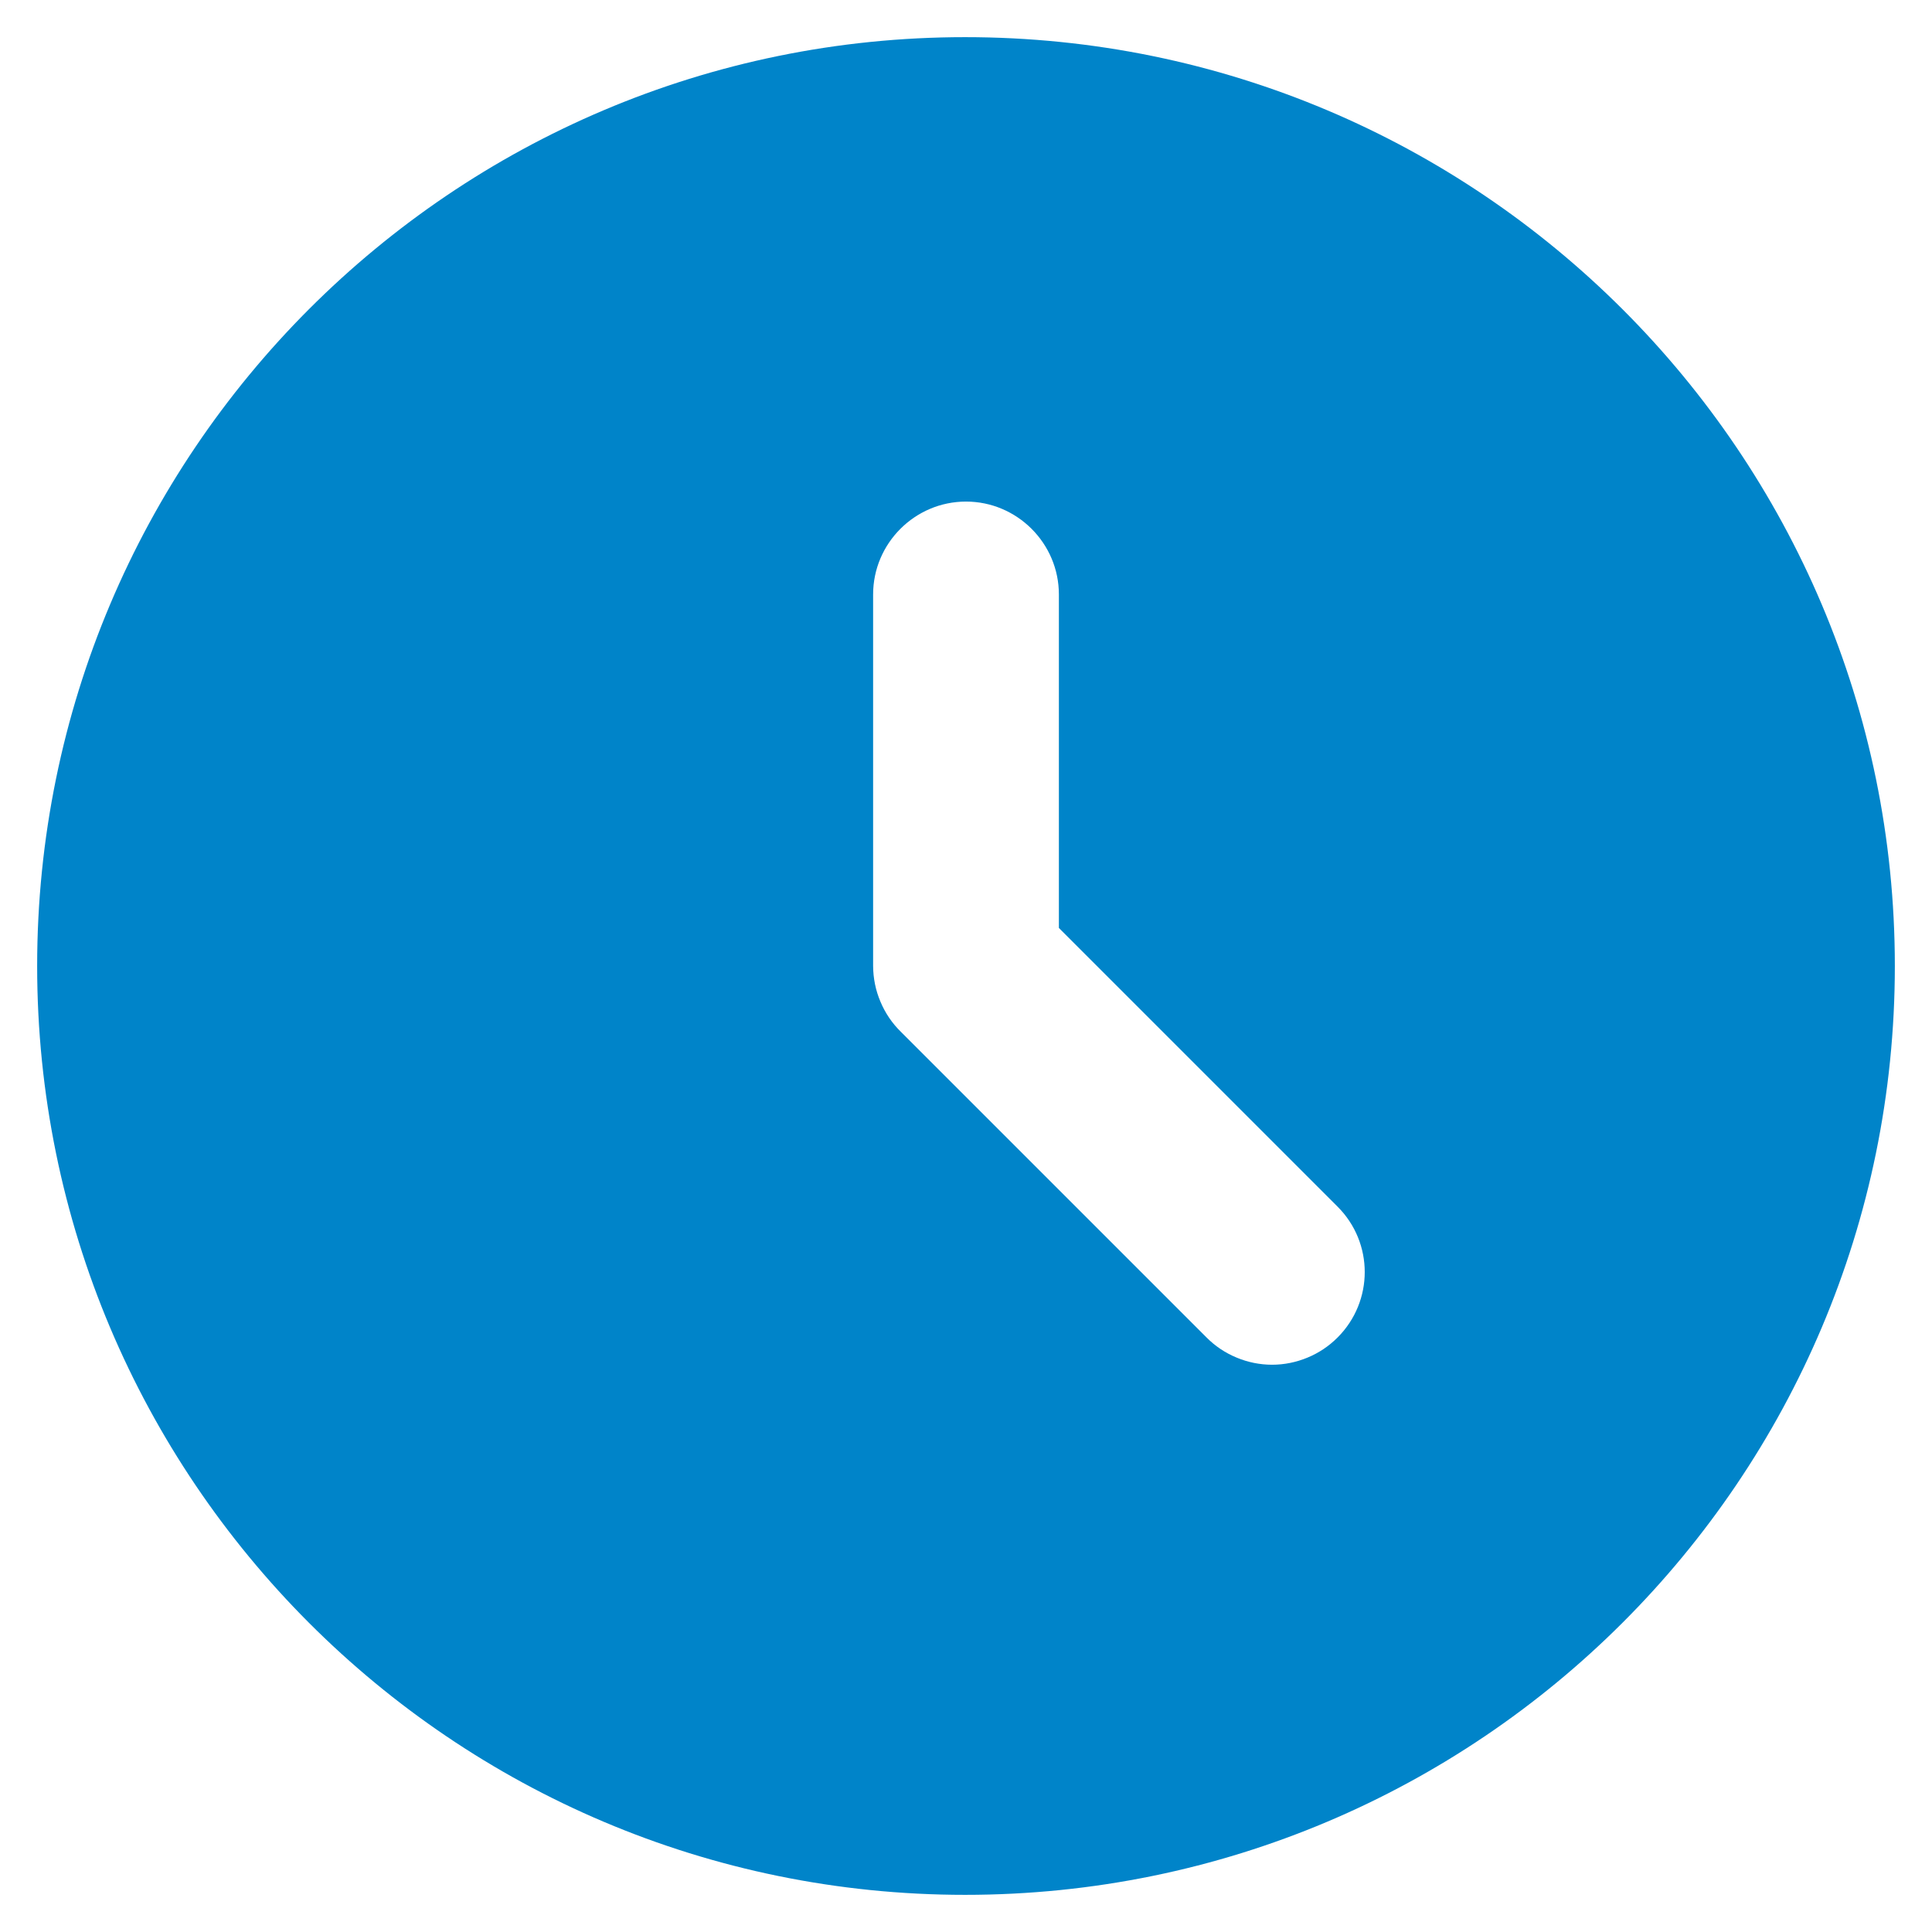
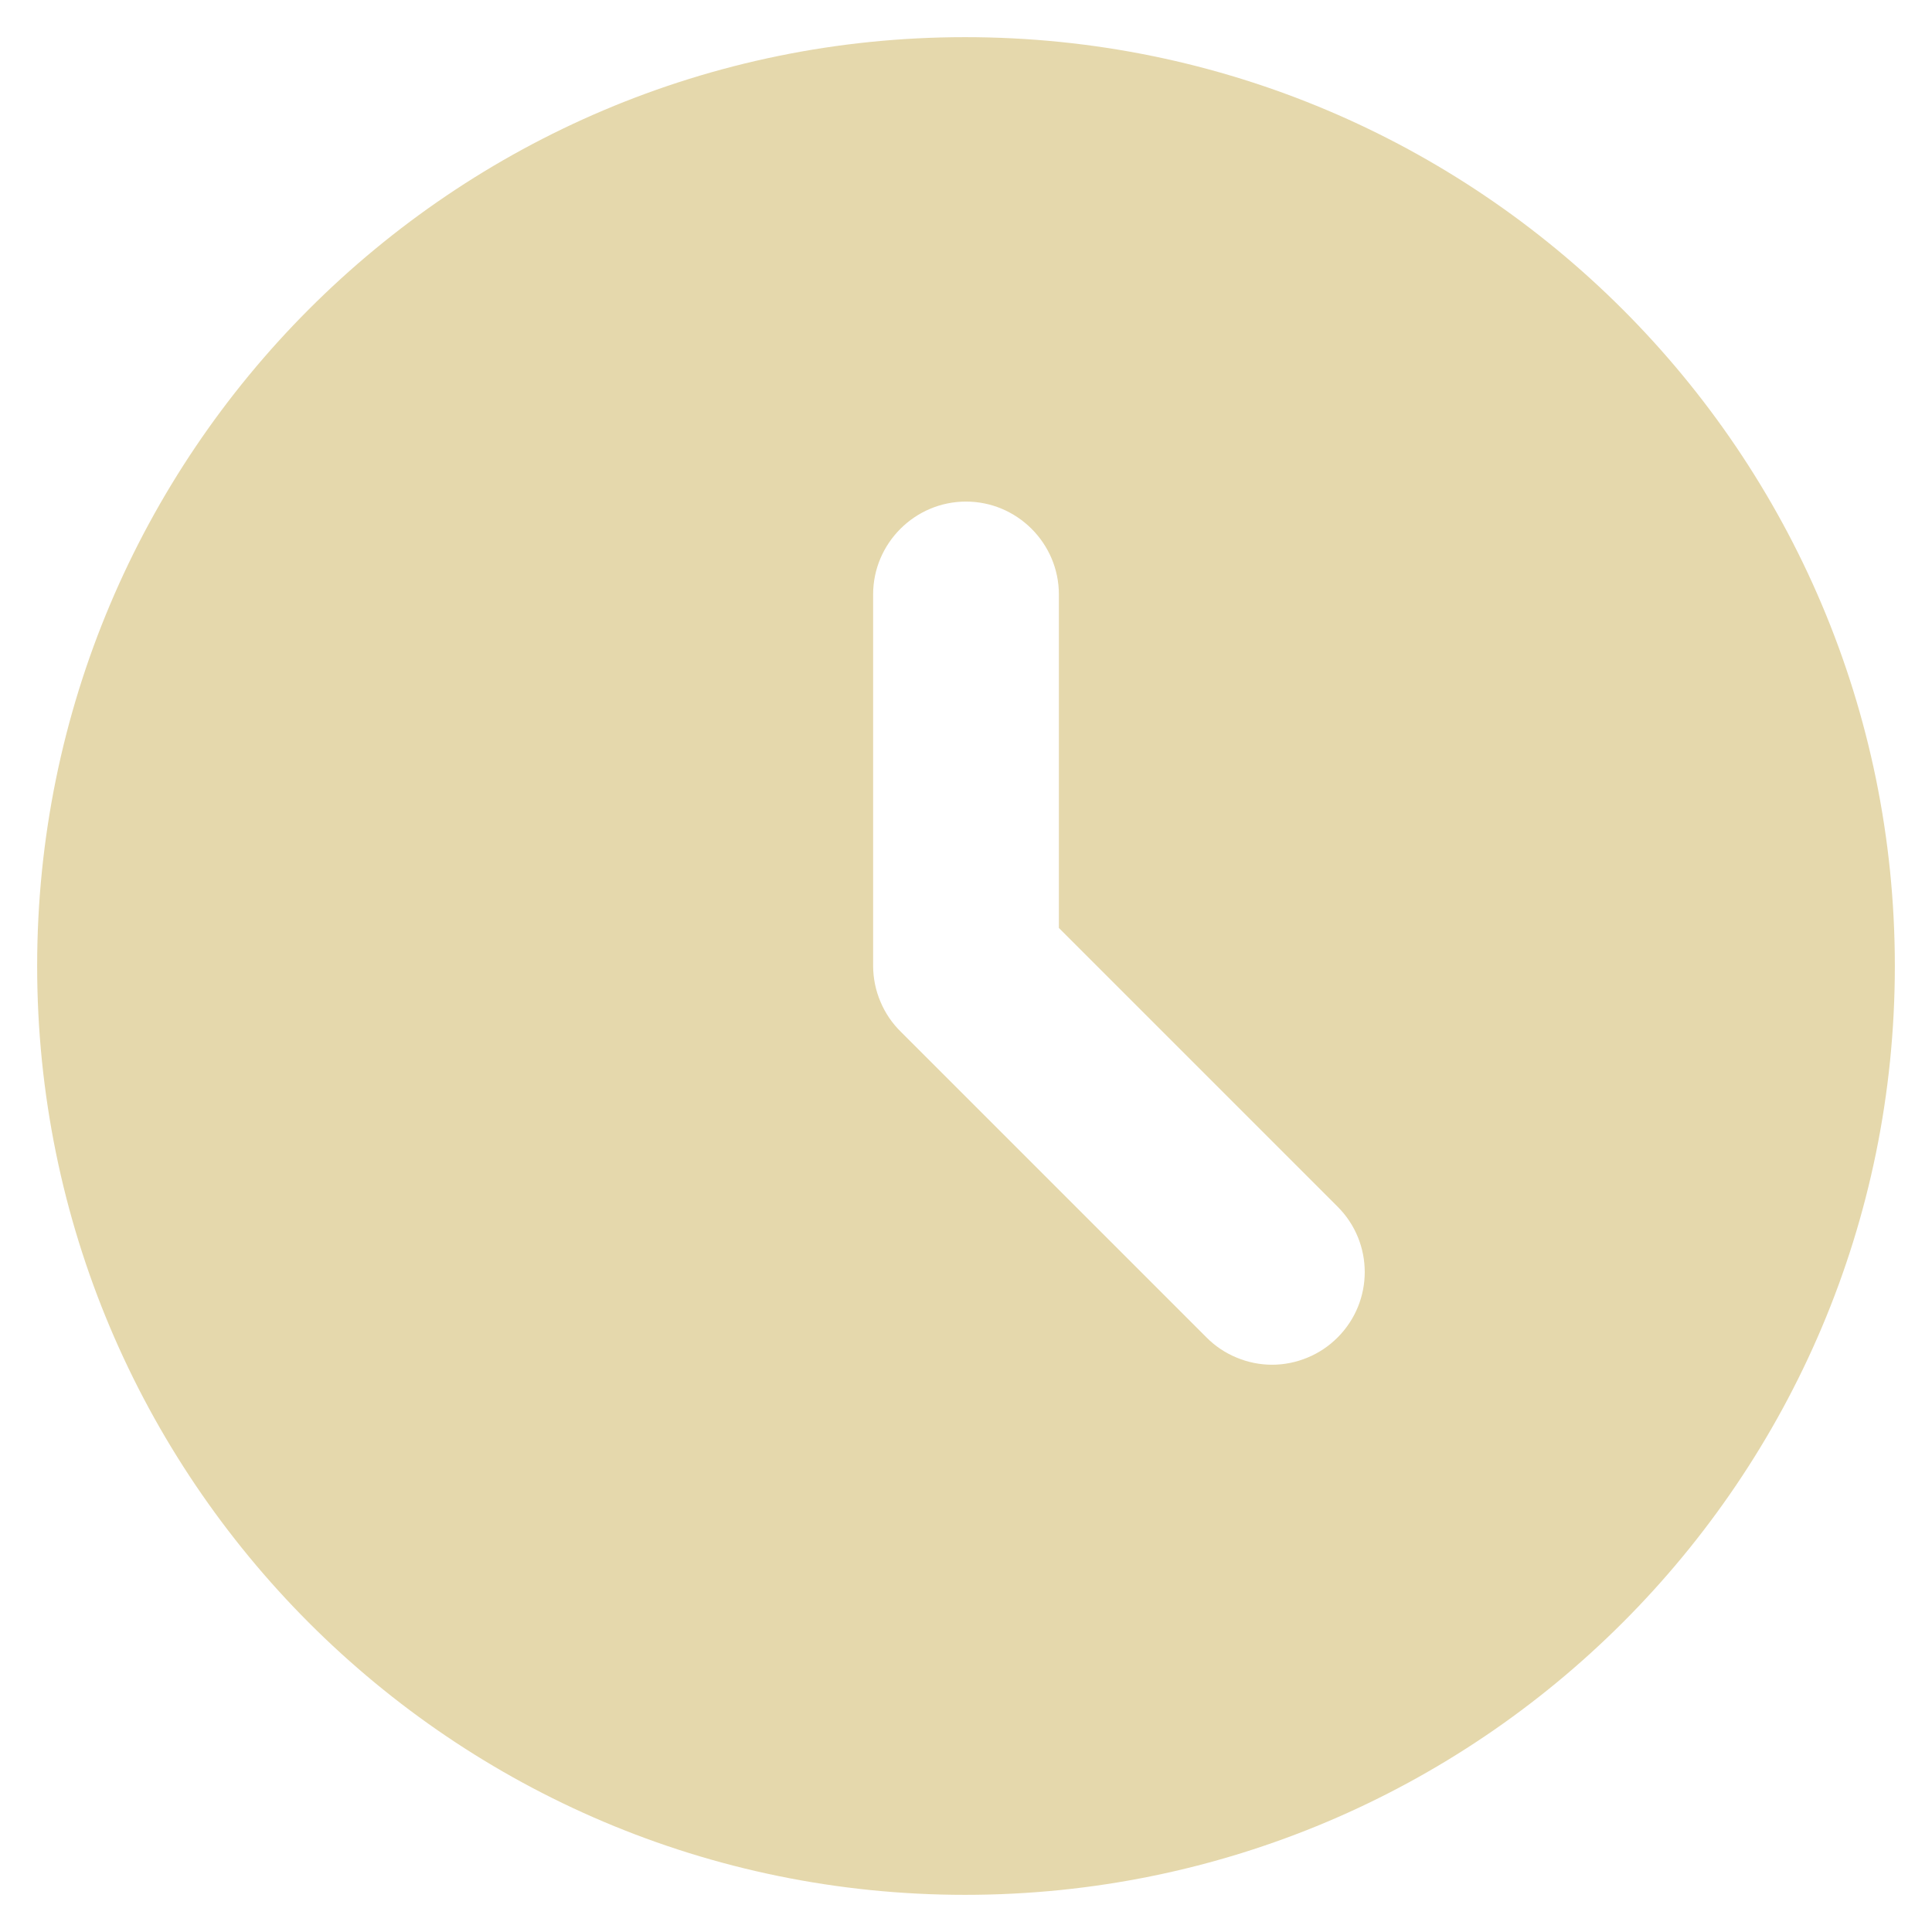
<svg xmlns="http://www.w3.org/2000/svg" width="26" height="26" viewBox="0 0 26 26" fill="none">
-   <path d="M12.988 0.5C6.088 0.5 0.5 6.1 0.5 13C0.5 19.9 6.088 25.5 12.988 25.5C19.9 25.5 25.5 19.9 25.5 13C25.5 6.1 19.9 0.5 12.988 0.5ZM18 18C17.884 18.116 17.747 18.208 17.596 18.27C17.445 18.333 17.282 18.366 17.119 18.366C16.955 18.366 16.793 18.333 16.642 18.27C16.491 18.208 16.353 18.116 16.238 18L12.125 13.887C12.007 13.772 11.913 13.634 11.849 13.481C11.784 13.329 11.751 13.165 11.75 13V8C11.75 7.312 12.312 6.75 13 6.75C13.688 6.75 14.25 7.312 14.25 8V12.488L18 16.238C18.488 16.725 18.488 17.512 18 18Z" fill="#0084C9" />
+   <path d="M12.988 0.5C6.088 0.5 0.5 6.1 0.5 13C0.5 19.9 6.088 25.5 12.988 25.5C19.9 25.5 25.5 19.9 25.5 13C25.5 6.1 19.9 0.5 12.988 0.5ZM18 18C17.884 18.116 17.747 18.208 17.596 18.27C17.445 18.333 17.282 18.366 17.119 18.366C16.955 18.366 16.793 18.333 16.642 18.27C16.491 18.208 16.353 18.116 16.238 18L12.125 13.887C12.007 13.772 11.913 13.634 11.849 13.481C11.784 13.329 11.751 13.165 11.75 13V8C11.75 7.312 12.312 6.75 13 6.75C13.688 6.75 14.25 7.312 14.25 8V12.488L18 16.238C18.488 16.725 18.488 17.512 18 18Z" fill="#e5d8ac" />
</svg>
